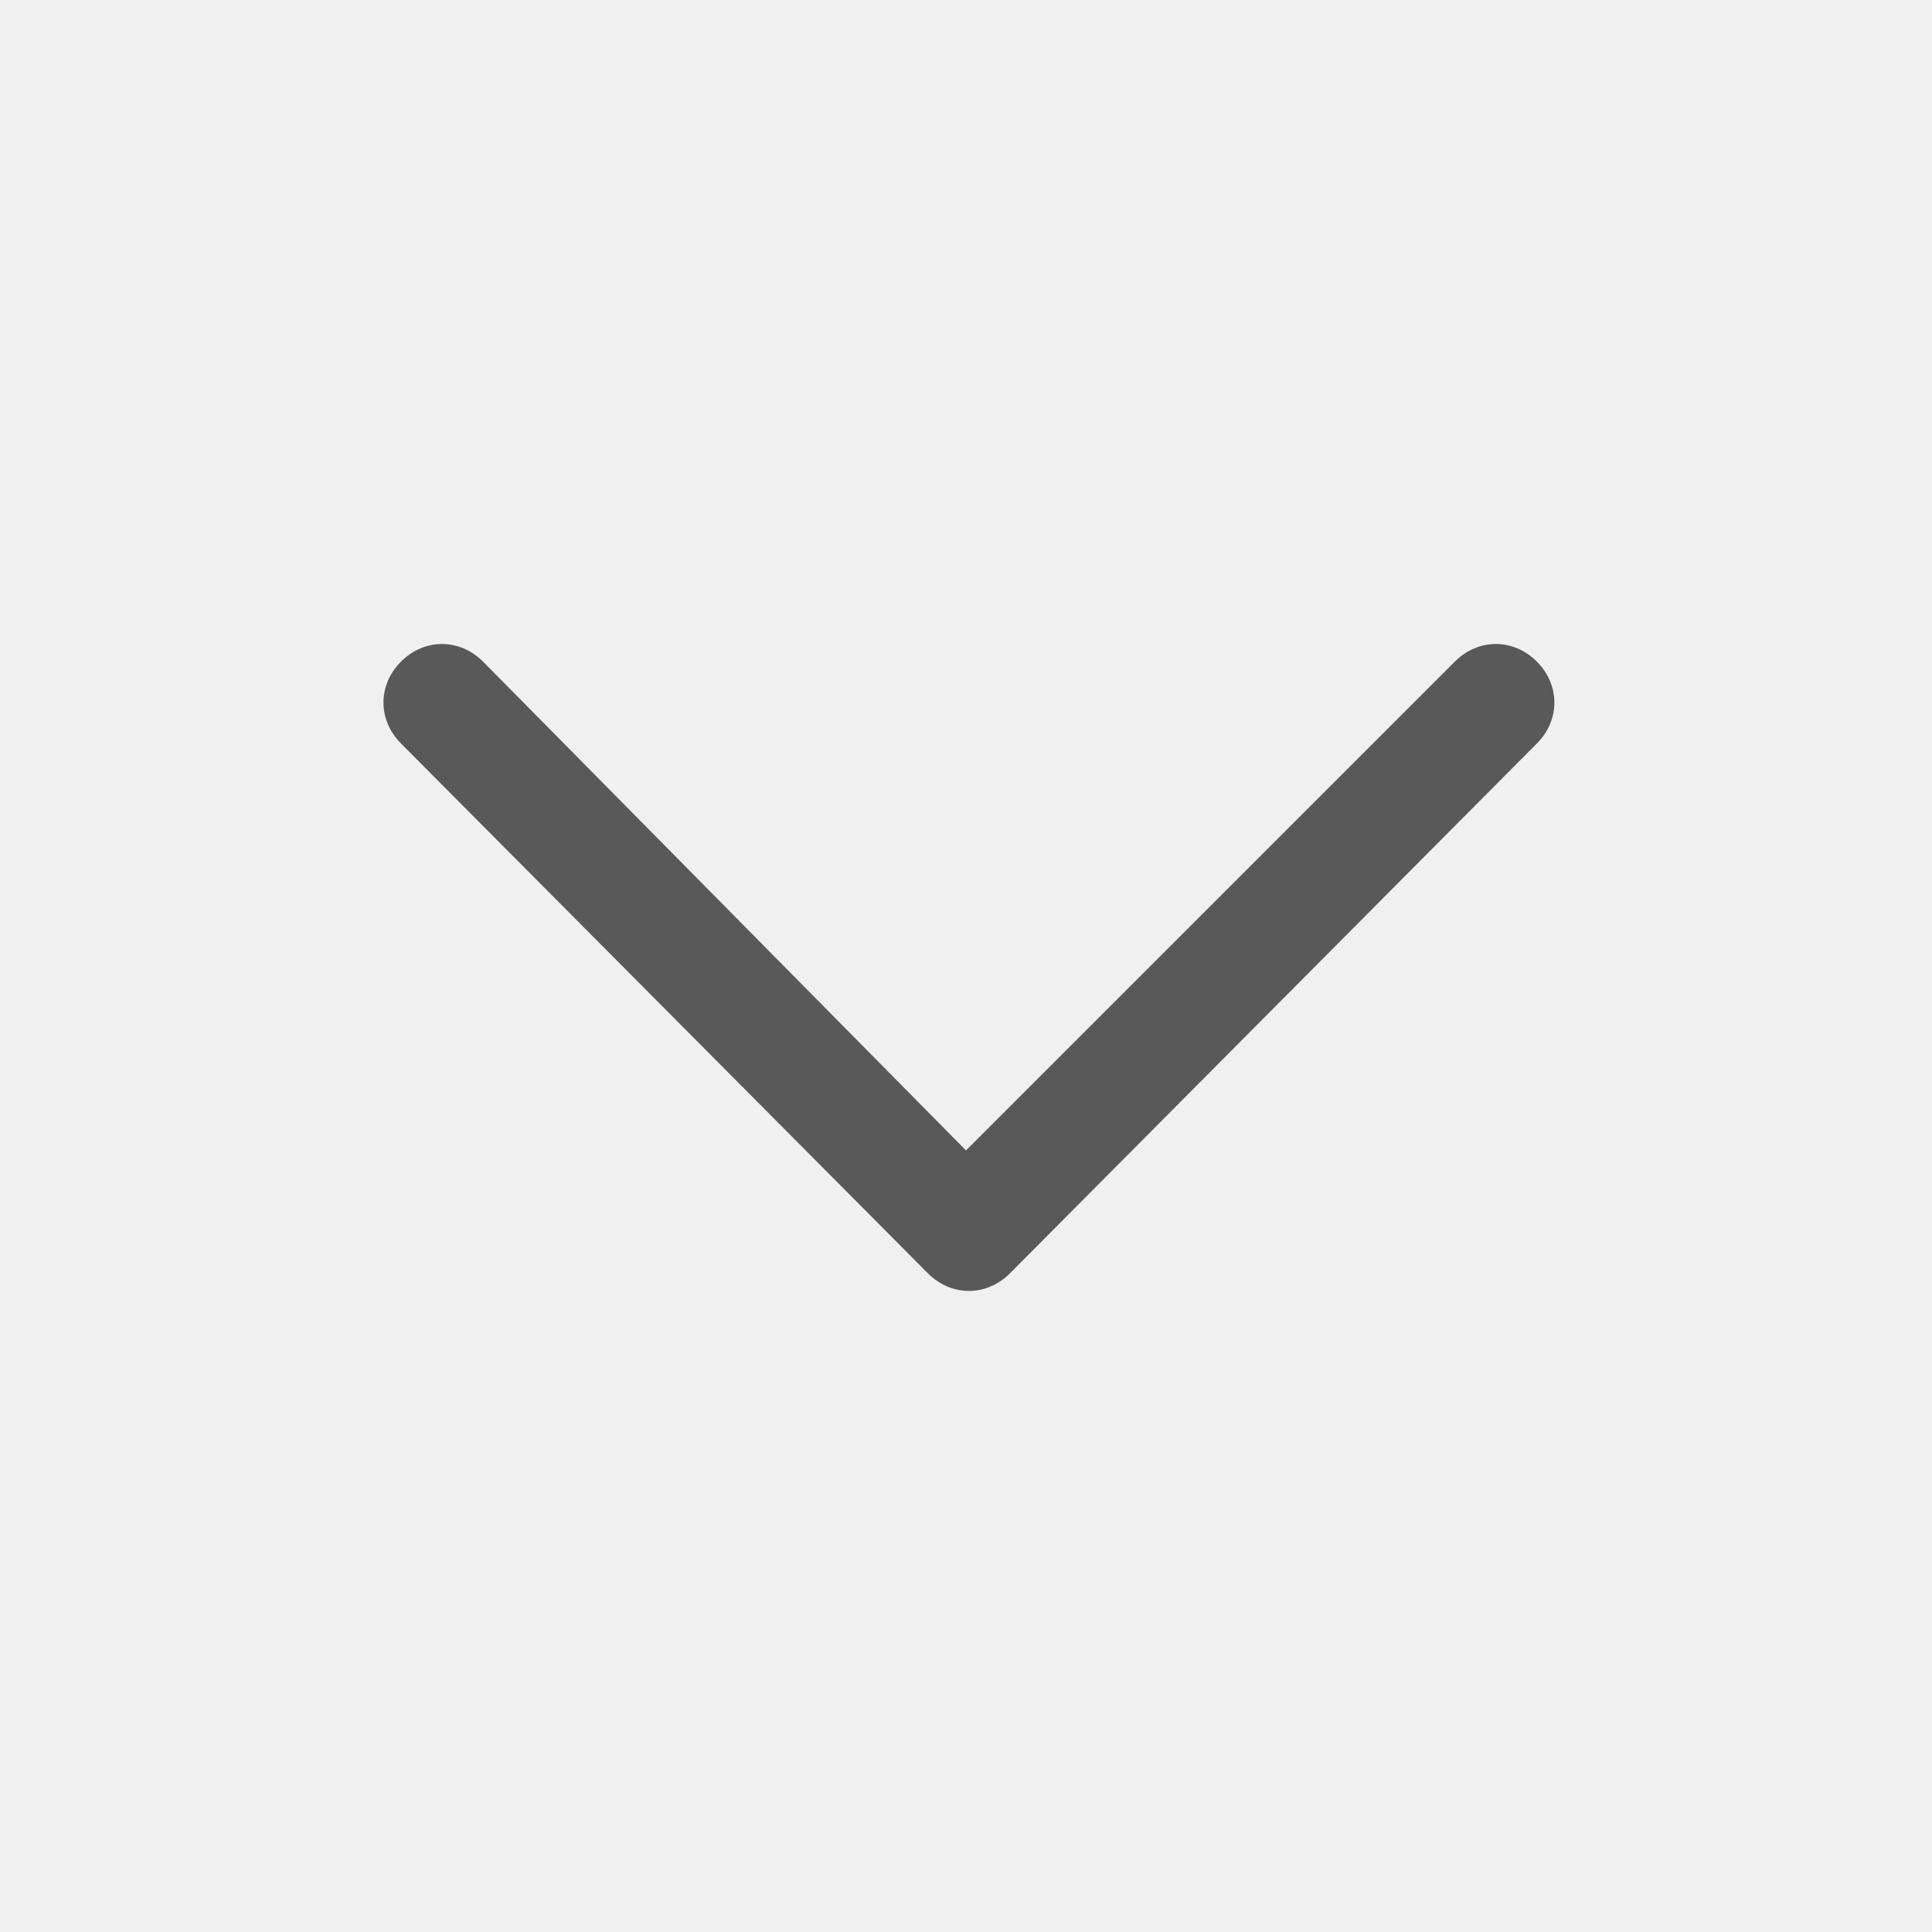
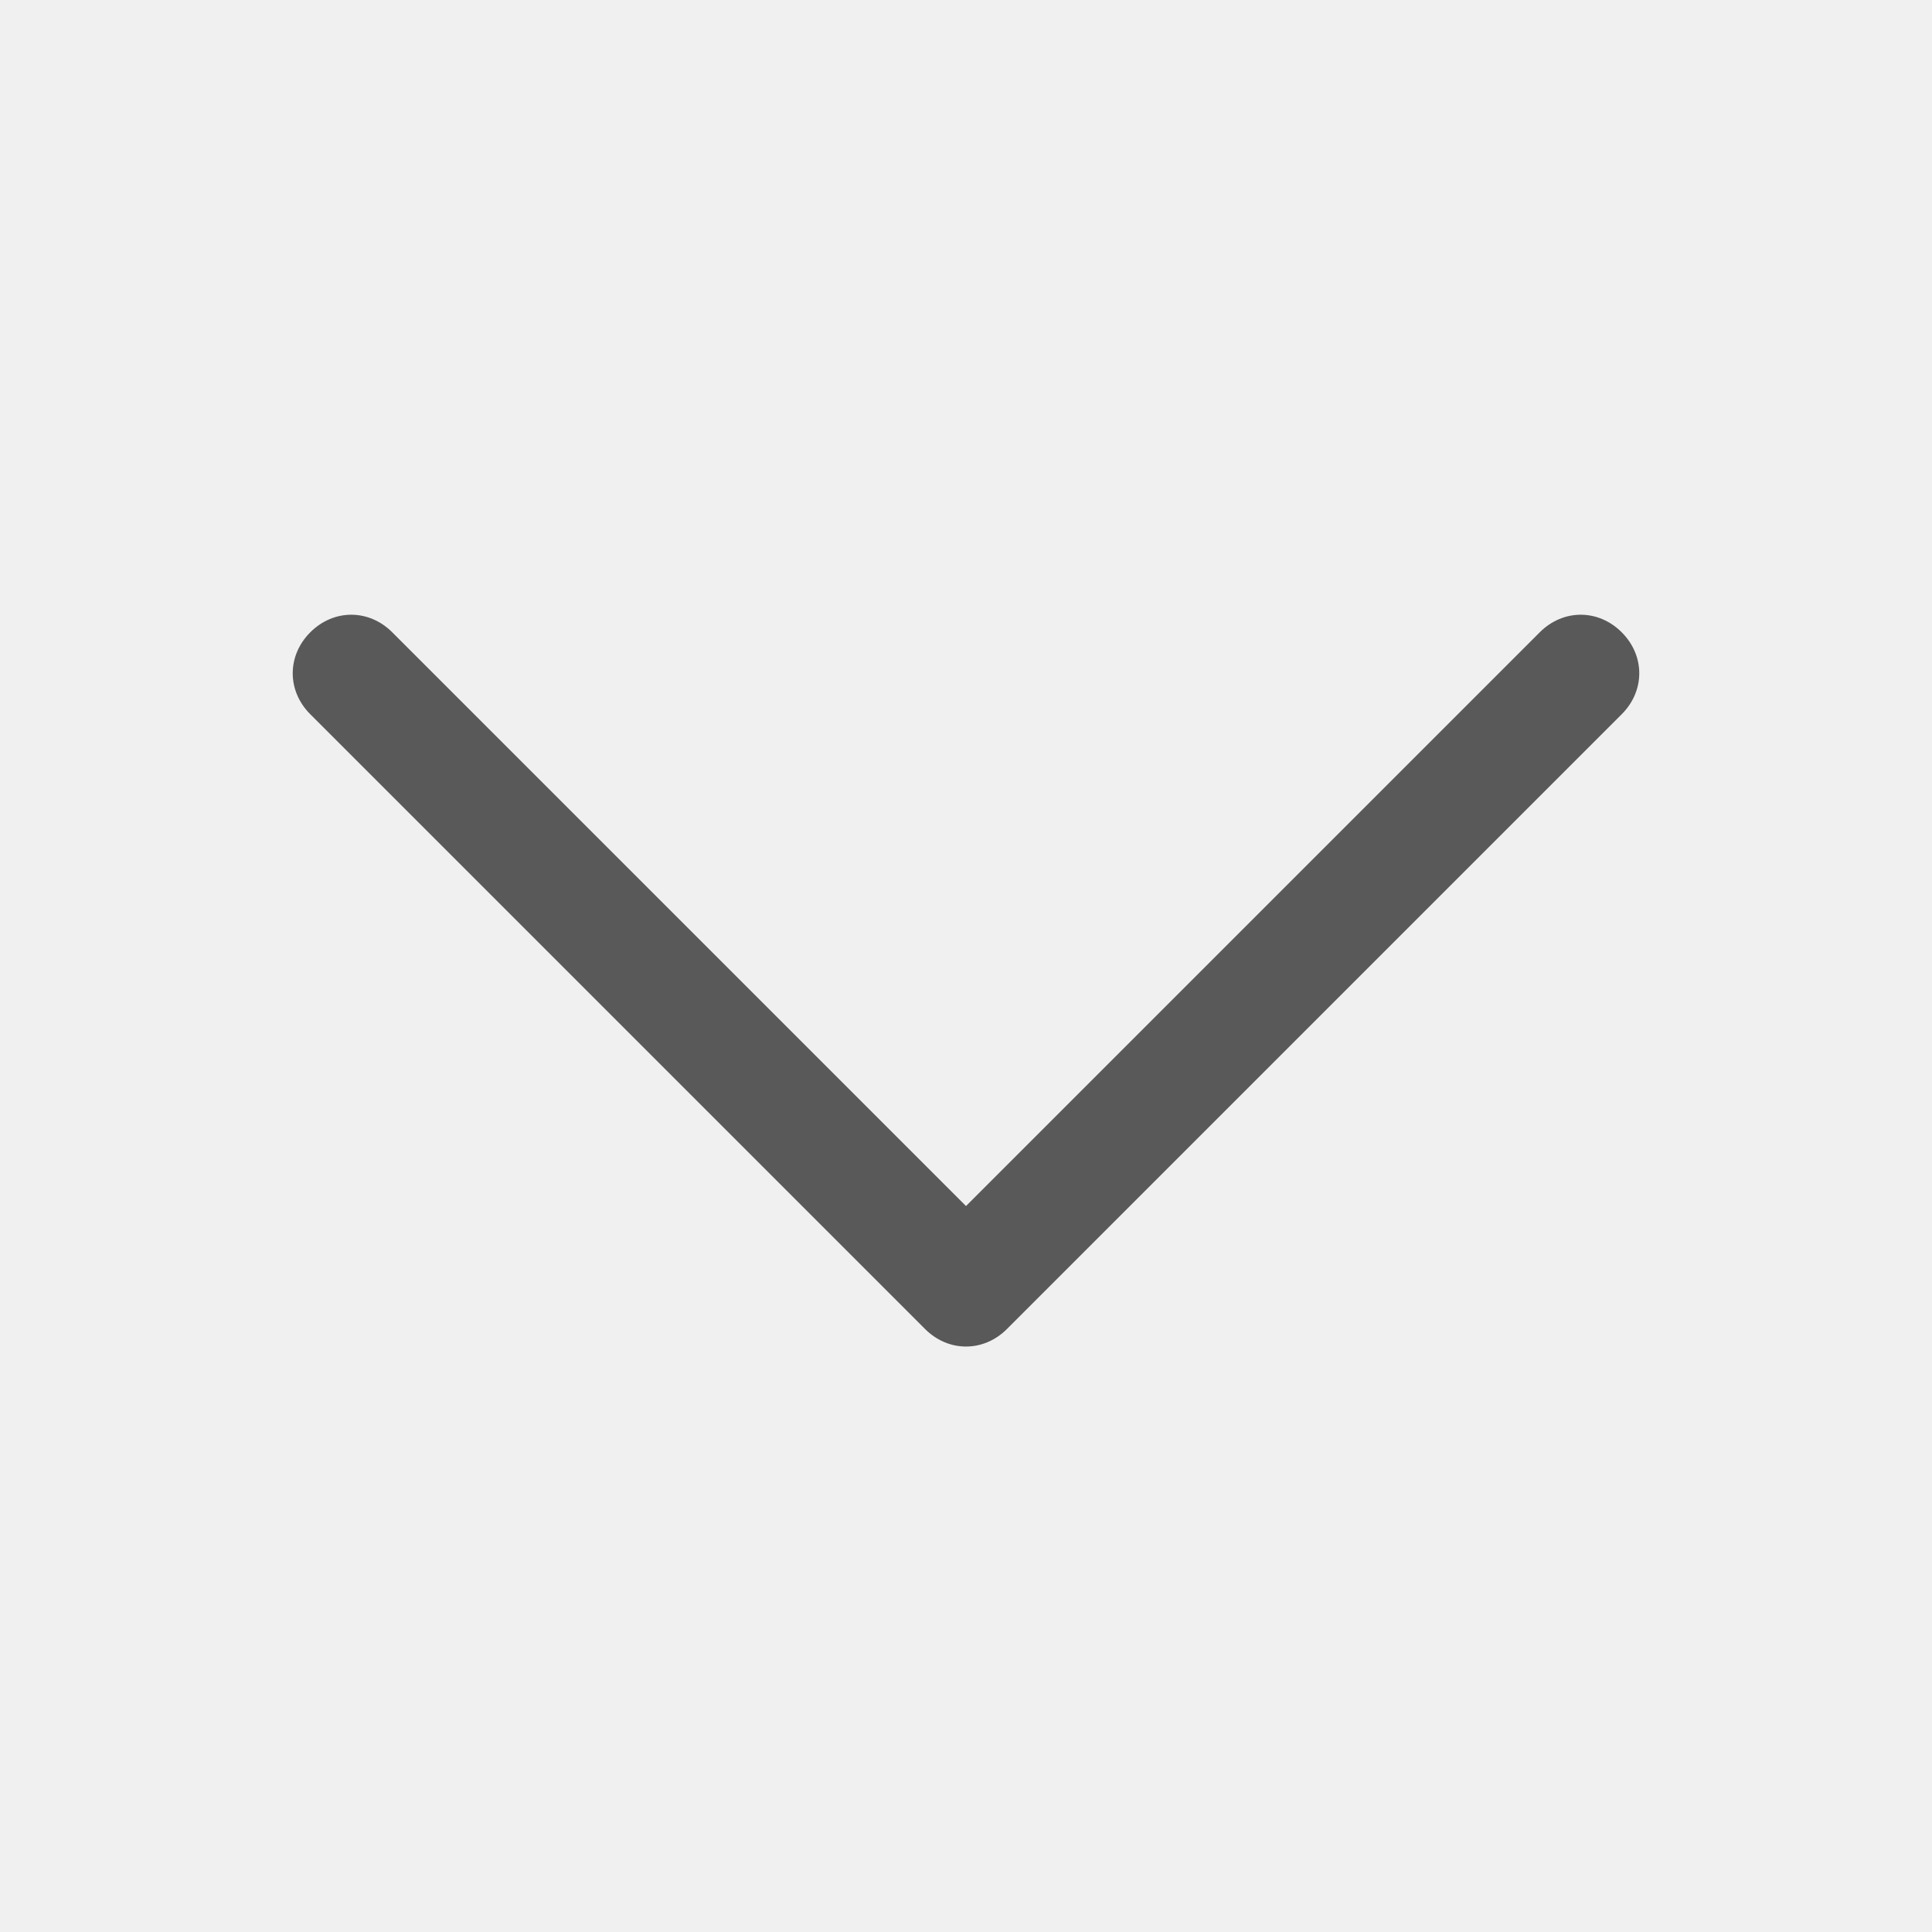
<svg xmlns="http://www.w3.org/2000/svg" version="1.1" id="图层_1" x="0px" y="0px" viewBox="0 0 66 66" style="enable-background:new 0 0 66 66;" xml:space="preserve">
  <style type="text/css">
	.st0{opacity:1.000000e-02;fill:none;stroke:#FFFFFF;stroke-width:0.1;enable-background:new    ;}
	.st1{fill:#595959;}
</style>
  <g>
    <rect id="矩形" x="0.1" y="0.1" class="st0" width="65.9" height="65.9" />
-     <path id="路径" class="st1" d="M33,39.3l16.7-16.7c0.8-0.8,2-0.8,2.8,0s0.8,2,0,2.8l-18,18.1c-0.8,0.8-2,0.8-2.8,0l-18-18.1   c-0.8-0.8-0.8-2,0-2.8c0.8-0.8,2-0.8,2.8,0L33,39.3z" />
+     <path id="路径" class="st1" d="M13.4,21.6L33,41.2l19.6-19.6c0.8-0.8,2-0.8,2.8,0c0.8,0.8,0.8,2,0,2.8l-21,21   c-0.8,0.8-2,0.8-2.8,0l-21-21c-0.8-0.8-0.8-2,0-2.8C11.4,20.8,12.6,20.8,13.4,21.6z" />
  </g>
</svg>
